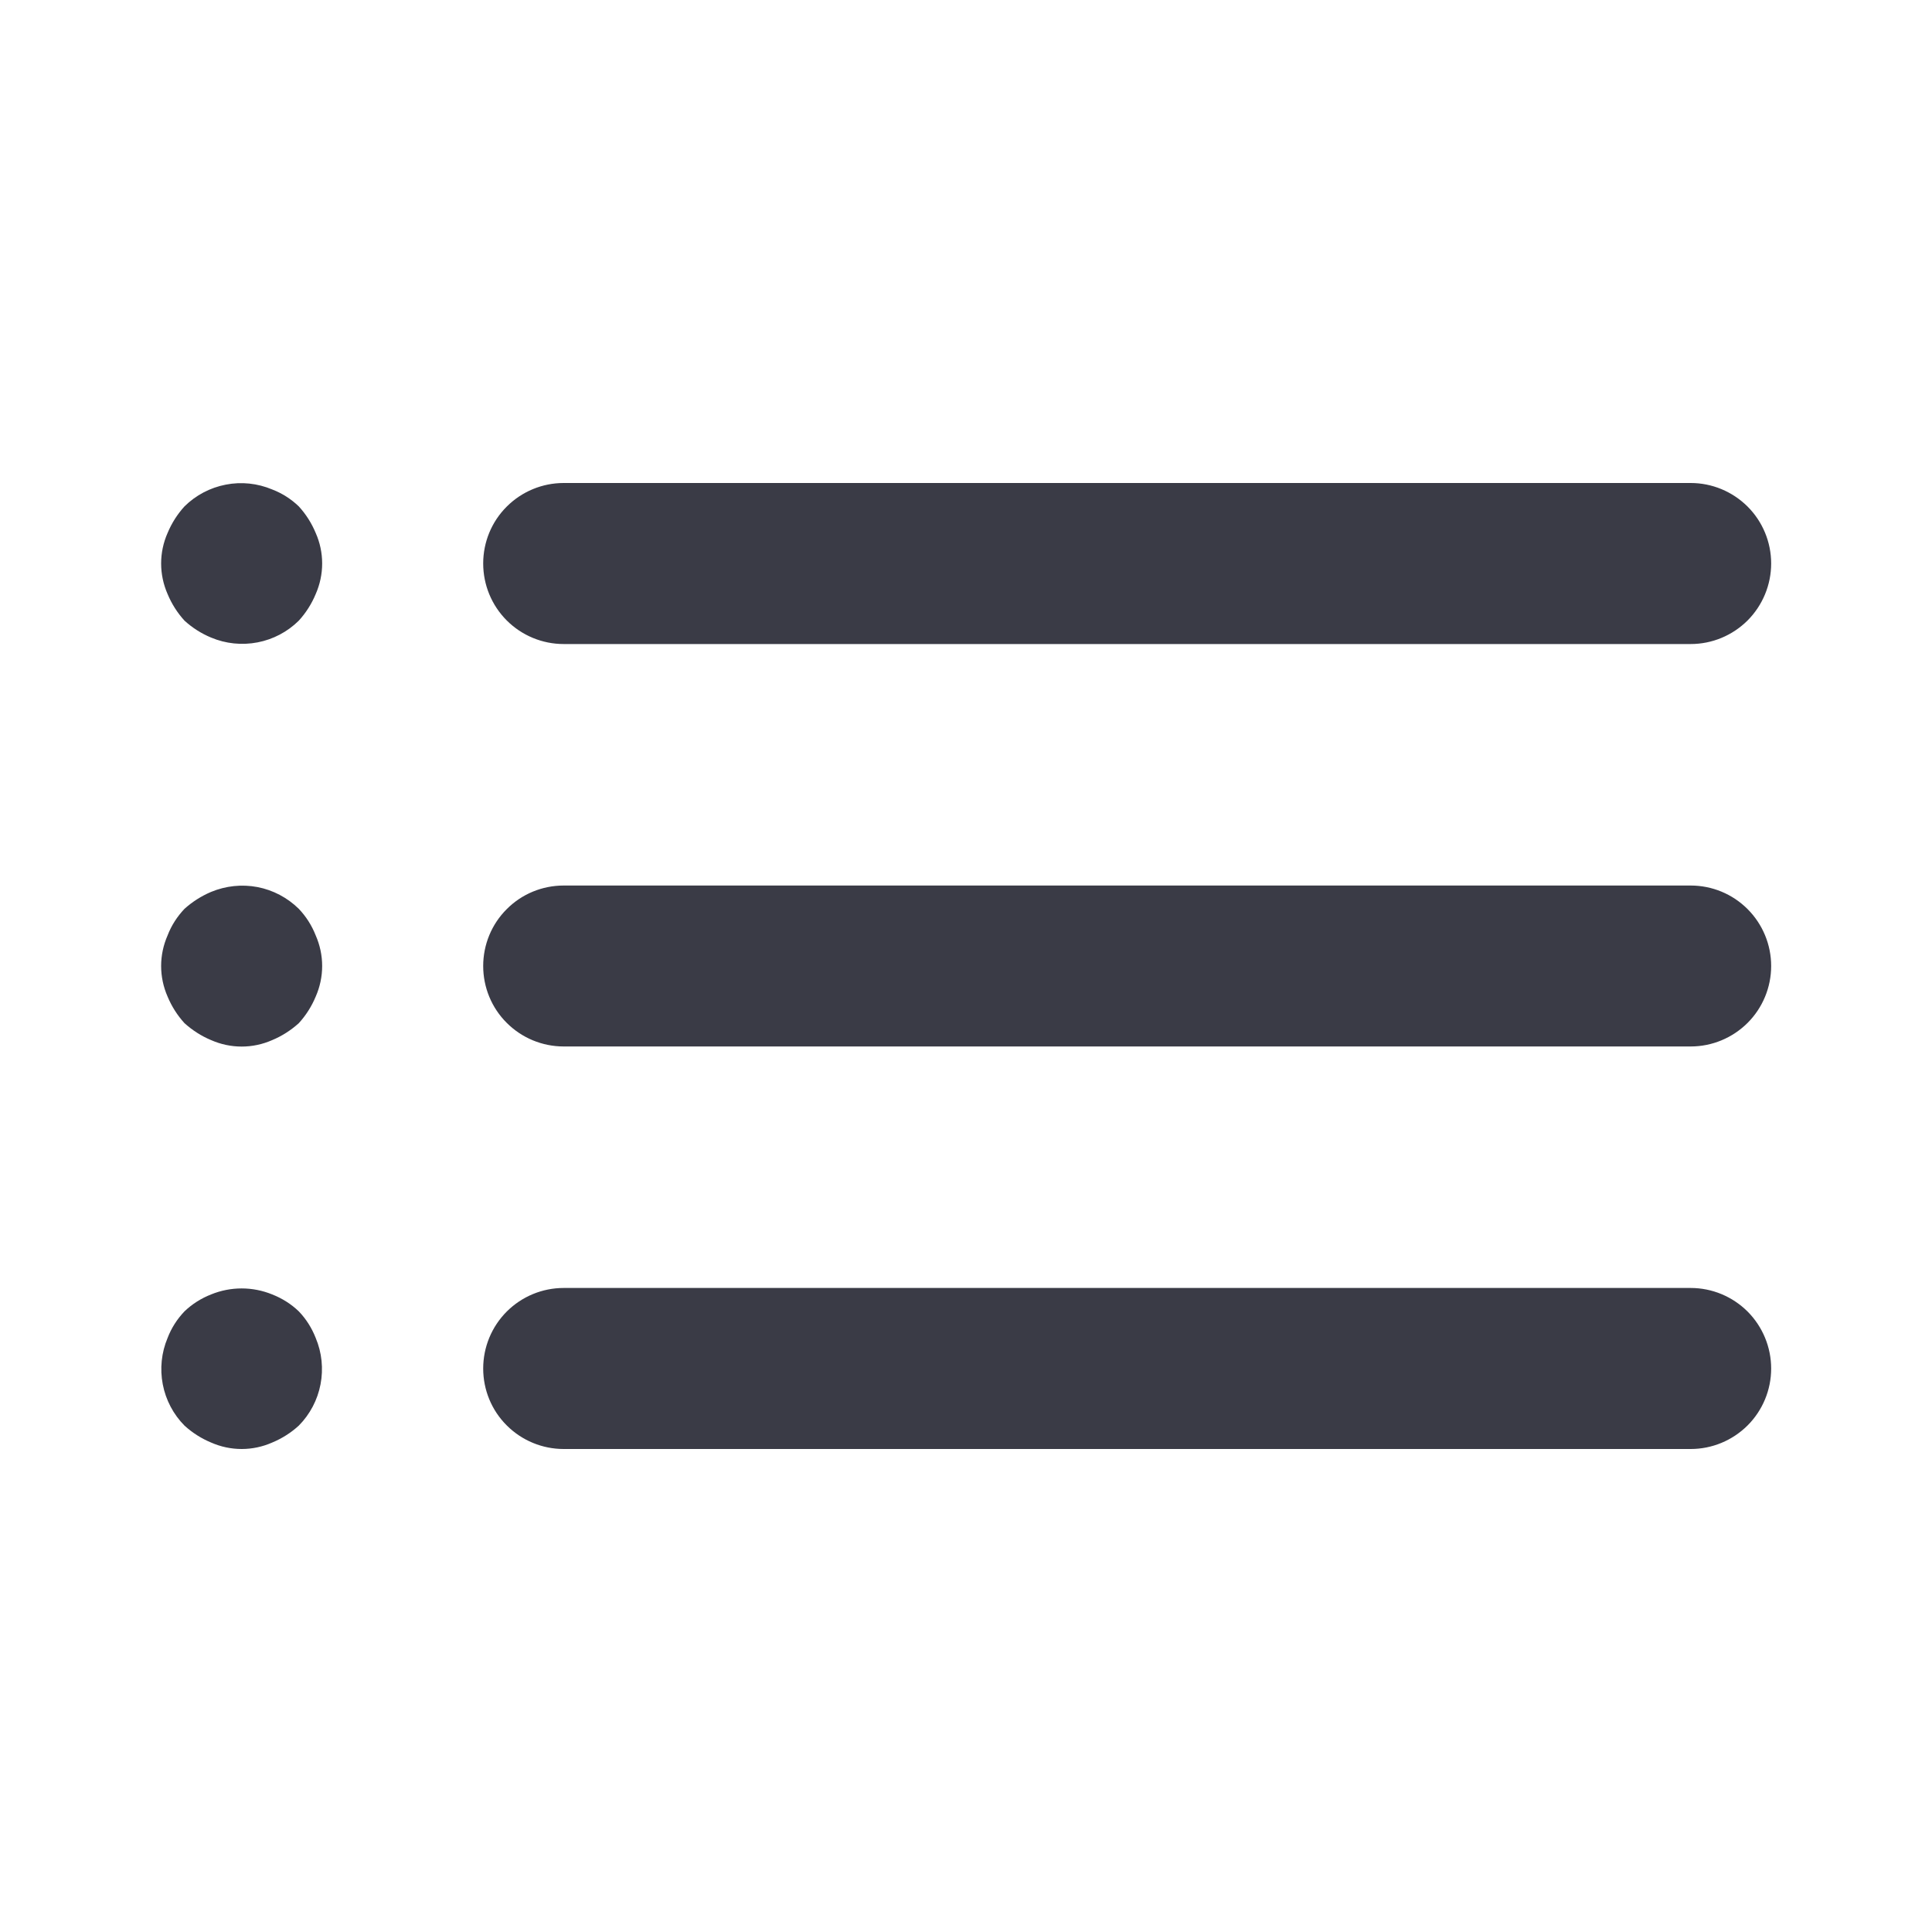
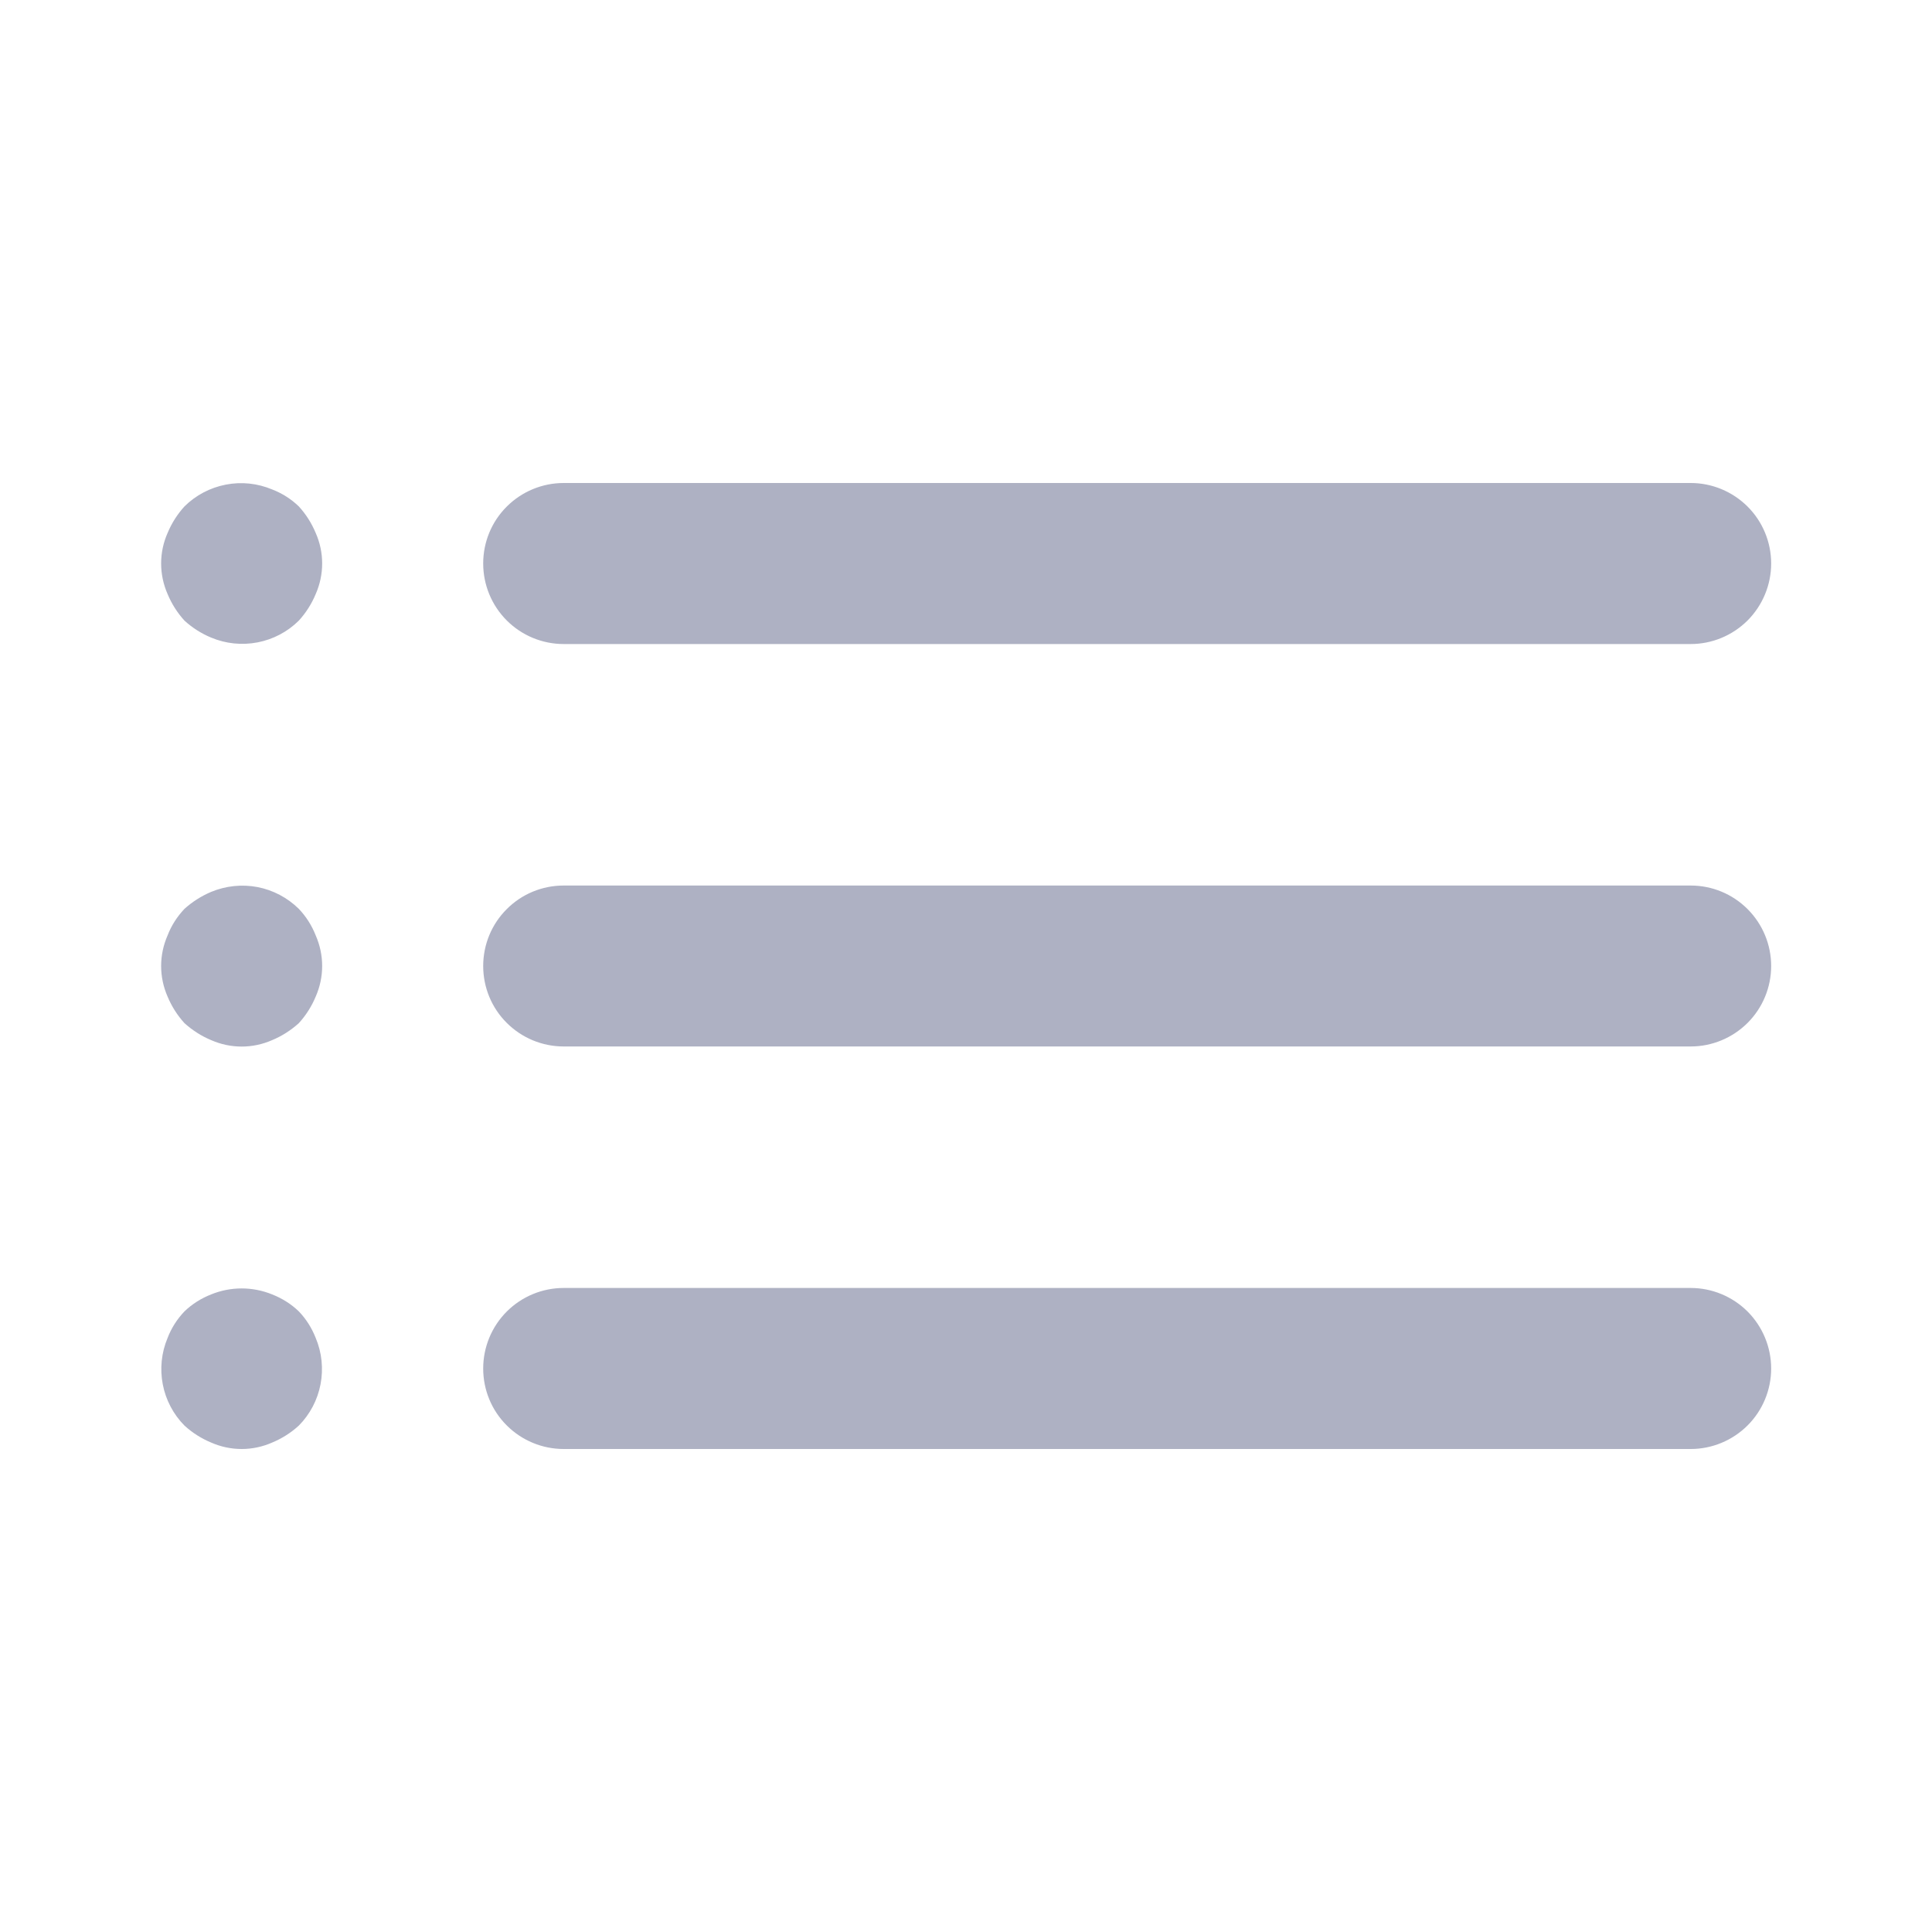
<svg xmlns="http://www.w3.org/2000/svg" width="20" height="20" viewBox="0 0 20 20" fill="none">
-   <path d="M3.093 13.575C3.014 13.499 2.92 13.44 2.818 13.4C2.615 13.317 2.388 13.317 2.185 13.4C2.083 13.44 1.989 13.499 1.91 13.575C1.834 13.654 1.774 13.748 1.735 13.85C1.671 14.002 1.654 14.169 1.685 14.331C1.716 14.492 1.794 14.641 1.91 14.758C1.991 14.832 2.084 14.891 2.185 14.933C2.285 14.977 2.392 15 2.502 15C2.611 15 2.718 14.977 2.818 14.933C2.919 14.891 3.012 14.832 3.093 14.758C3.209 14.641 3.287 14.492 3.318 14.331C3.349 14.169 3.332 14.002 3.268 13.85C3.228 13.748 3.169 13.654 3.093 13.575ZM5.835 6.667H17.502C17.723 6.667 17.934 6.579 18.091 6.423C18.247 6.266 18.335 6.054 18.335 5.833C18.335 5.612 18.247 5.4 18.091 5.244C17.934 5.088 17.723 5 17.502 5H5.835C5.614 5 5.402 5.088 5.246 5.244C5.089 5.4 5.002 5.612 5.002 5.833C5.002 6.054 5.089 6.266 5.246 6.423C5.402 6.579 5.614 6.667 5.835 6.667ZM3.093 9.408C2.976 9.293 2.827 9.214 2.666 9.183C2.504 9.152 2.337 9.17 2.185 9.233C2.084 9.276 1.991 9.335 1.91 9.408C1.834 9.488 1.774 9.581 1.735 9.683C1.691 9.783 1.668 9.891 1.668 10C1.668 10.109 1.691 10.217 1.735 10.317C1.777 10.418 1.836 10.511 1.91 10.592C1.991 10.665 2.084 10.725 2.185 10.767C2.285 10.811 2.392 10.834 2.502 10.834C2.611 10.834 2.718 10.811 2.818 10.767C2.919 10.725 3.012 10.665 3.093 10.592C3.167 10.511 3.226 10.418 3.268 10.317C3.312 10.217 3.335 10.109 3.335 10C3.335 9.891 3.312 9.783 3.268 9.683C3.228 9.581 3.169 9.488 3.093 9.408ZM17.502 9.167H5.835C5.614 9.167 5.402 9.254 5.246 9.411C5.089 9.567 5.002 9.779 5.002 10C5.002 10.221 5.089 10.433 5.246 10.589C5.402 10.745 5.614 10.833 5.835 10.833H17.502C17.723 10.833 17.934 10.745 18.091 10.589C18.247 10.433 18.335 10.221 18.335 10C18.335 9.779 18.247 9.567 18.091 9.411C17.934 9.254 17.723 9.167 17.502 9.167ZM3.093 5.242C3.014 5.166 2.92 5.106 2.818 5.067C2.666 5.003 2.499 4.985 2.337 5.017C2.176 5.048 2.027 5.126 1.91 5.242C1.836 5.323 1.777 5.416 1.735 5.517C1.691 5.616 1.668 5.724 1.668 5.833C1.668 5.942 1.691 6.05 1.735 6.15C1.777 6.251 1.836 6.344 1.91 6.425C1.991 6.499 2.084 6.558 2.185 6.6C2.337 6.664 2.504 6.681 2.666 6.65C2.827 6.619 2.976 6.541 3.093 6.425C3.167 6.344 3.226 6.251 3.268 6.15C3.312 6.05 3.335 5.942 3.335 5.833C3.335 5.724 3.312 5.616 3.268 5.517C3.226 5.416 3.167 5.323 3.093 5.242ZM17.502 13.333H5.835C5.614 13.333 5.402 13.421 5.246 13.577C5.089 13.734 5.002 13.946 5.002 14.167C5.002 14.388 5.089 14.6 5.246 14.756C5.402 14.912 5.614 15 5.835 15H17.502C17.723 15 17.934 14.912 18.091 14.756C18.247 14.6 18.335 14.388 18.335 14.167C18.335 13.946 18.247 13.734 18.091 13.577C17.934 13.421 17.723 13.333 17.502 13.333Z" fill="#3A3B46" />
+   <path d="M3.093 13.575C3.014 13.499 2.92 13.44 2.818 13.4C2.615 13.317 2.388 13.317 2.185 13.4C2.083 13.44 1.989 13.499 1.91 13.575C1.834 13.654 1.774 13.748 1.735 13.85C1.671 14.002 1.654 14.169 1.685 14.331C1.716 14.492 1.794 14.641 1.91 14.758C1.991 14.832 2.084 14.891 2.185 14.933C2.285 14.977 2.392 15 2.502 15C2.611 15 2.718 14.977 2.818 14.933C2.919 14.891 3.012 14.832 3.093 14.758C3.209 14.641 3.287 14.492 3.318 14.331C3.349 14.169 3.332 14.002 3.268 13.85C3.228 13.748 3.169 13.654 3.093 13.575ZM5.835 6.667H17.502C17.723 6.667 17.934 6.579 18.091 6.423C18.247 6.266 18.335 6.054 18.335 5.833C18.335 5.612 18.247 5.4 18.091 5.244C17.934 5.088 17.723 5 17.502 5H5.835C5.614 5 5.402 5.088 5.246 5.244C5.089 5.4 5.002 5.612 5.002 5.833C5.002 6.054 5.089 6.266 5.246 6.423C5.402 6.579 5.614 6.667 5.835 6.667ZM3.093 9.408C2.976 9.293 2.827 9.214 2.666 9.183C2.504 9.152 2.337 9.17 2.185 9.233C2.084 9.276 1.991 9.335 1.91 9.408C1.834 9.488 1.774 9.581 1.735 9.683C1.691 9.783 1.668 9.891 1.668 10C1.668 10.109 1.691 10.217 1.735 10.317C1.777 10.418 1.836 10.511 1.91 10.592C1.991 10.665 2.084 10.725 2.185 10.767C2.285 10.811 2.392 10.834 2.502 10.834C2.611 10.834 2.718 10.811 2.818 10.767C2.919 10.725 3.012 10.665 3.093 10.592C3.167 10.511 3.226 10.418 3.268 10.317C3.312 10.217 3.335 10.109 3.335 10C3.335 9.891 3.312 9.783 3.268 9.683C3.228 9.581 3.169 9.488 3.093 9.408ZM17.502 9.167H5.835C5.614 9.167 5.402 9.254 5.246 9.411C5.089 9.567 5.002 9.779 5.002 10C5.002 10.221 5.089 10.433 5.246 10.589C5.402 10.745 5.614 10.833 5.835 10.833H17.502C17.723 10.833 17.934 10.745 18.091 10.589C18.247 10.433 18.335 10.221 18.335 10C18.335 9.779 18.247 9.567 18.091 9.411C17.934 9.254 17.723 9.167 17.502 9.167ZM3.093 5.242C3.014 5.166 2.92 5.106 2.818 5.067C2.666 5.003 2.499 4.985 2.337 5.017C2.176 5.048 2.027 5.126 1.91 5.242C1.836 5.323 1.777 5.416 1.735 5.517C1.691 5.616 1.668 5.724 1.668 5.833C1.668 5.942 1.691 6.05 1.735 6.15C1.777 6.251 1.836 6.344 1.91 6.425C1.991 6.499 2.084 6.558 2.185 6.6C2.337 6.664 2.504 6.681 2.666 6.65C2.827 6.619 2.976 6.541 3.093 6.425C3.167 6.344 3.226 6.251 3.268 6.15C3.312 6.05 3.335 5.942 3.335 5.833C3.335 5.724 3.312 5.616 3.268 5.517C3.226 5.416 3.167 5.323 3.093 5.242ZM17.502 13.333H5.835C5.614 13.333 5.402 13.421 5.246 13.577C5.089 13.734 5.002 13.946 5.002 14.167C5.002 14.388 5.089 14.6 5.246 14.756C5.402 14.912 5.614 15 5.835 15H17.502C17.723 15 17.934 14.912 18.091 14.756C18.247 14.6 18.335 14.388 18.335 14.167C18.335 13.946 18.247 13.734 18.091 13.577C17.934 13.421 17.723 13.333 17.502 13.333Z" fill="#AEB1C3" />
</svg>
